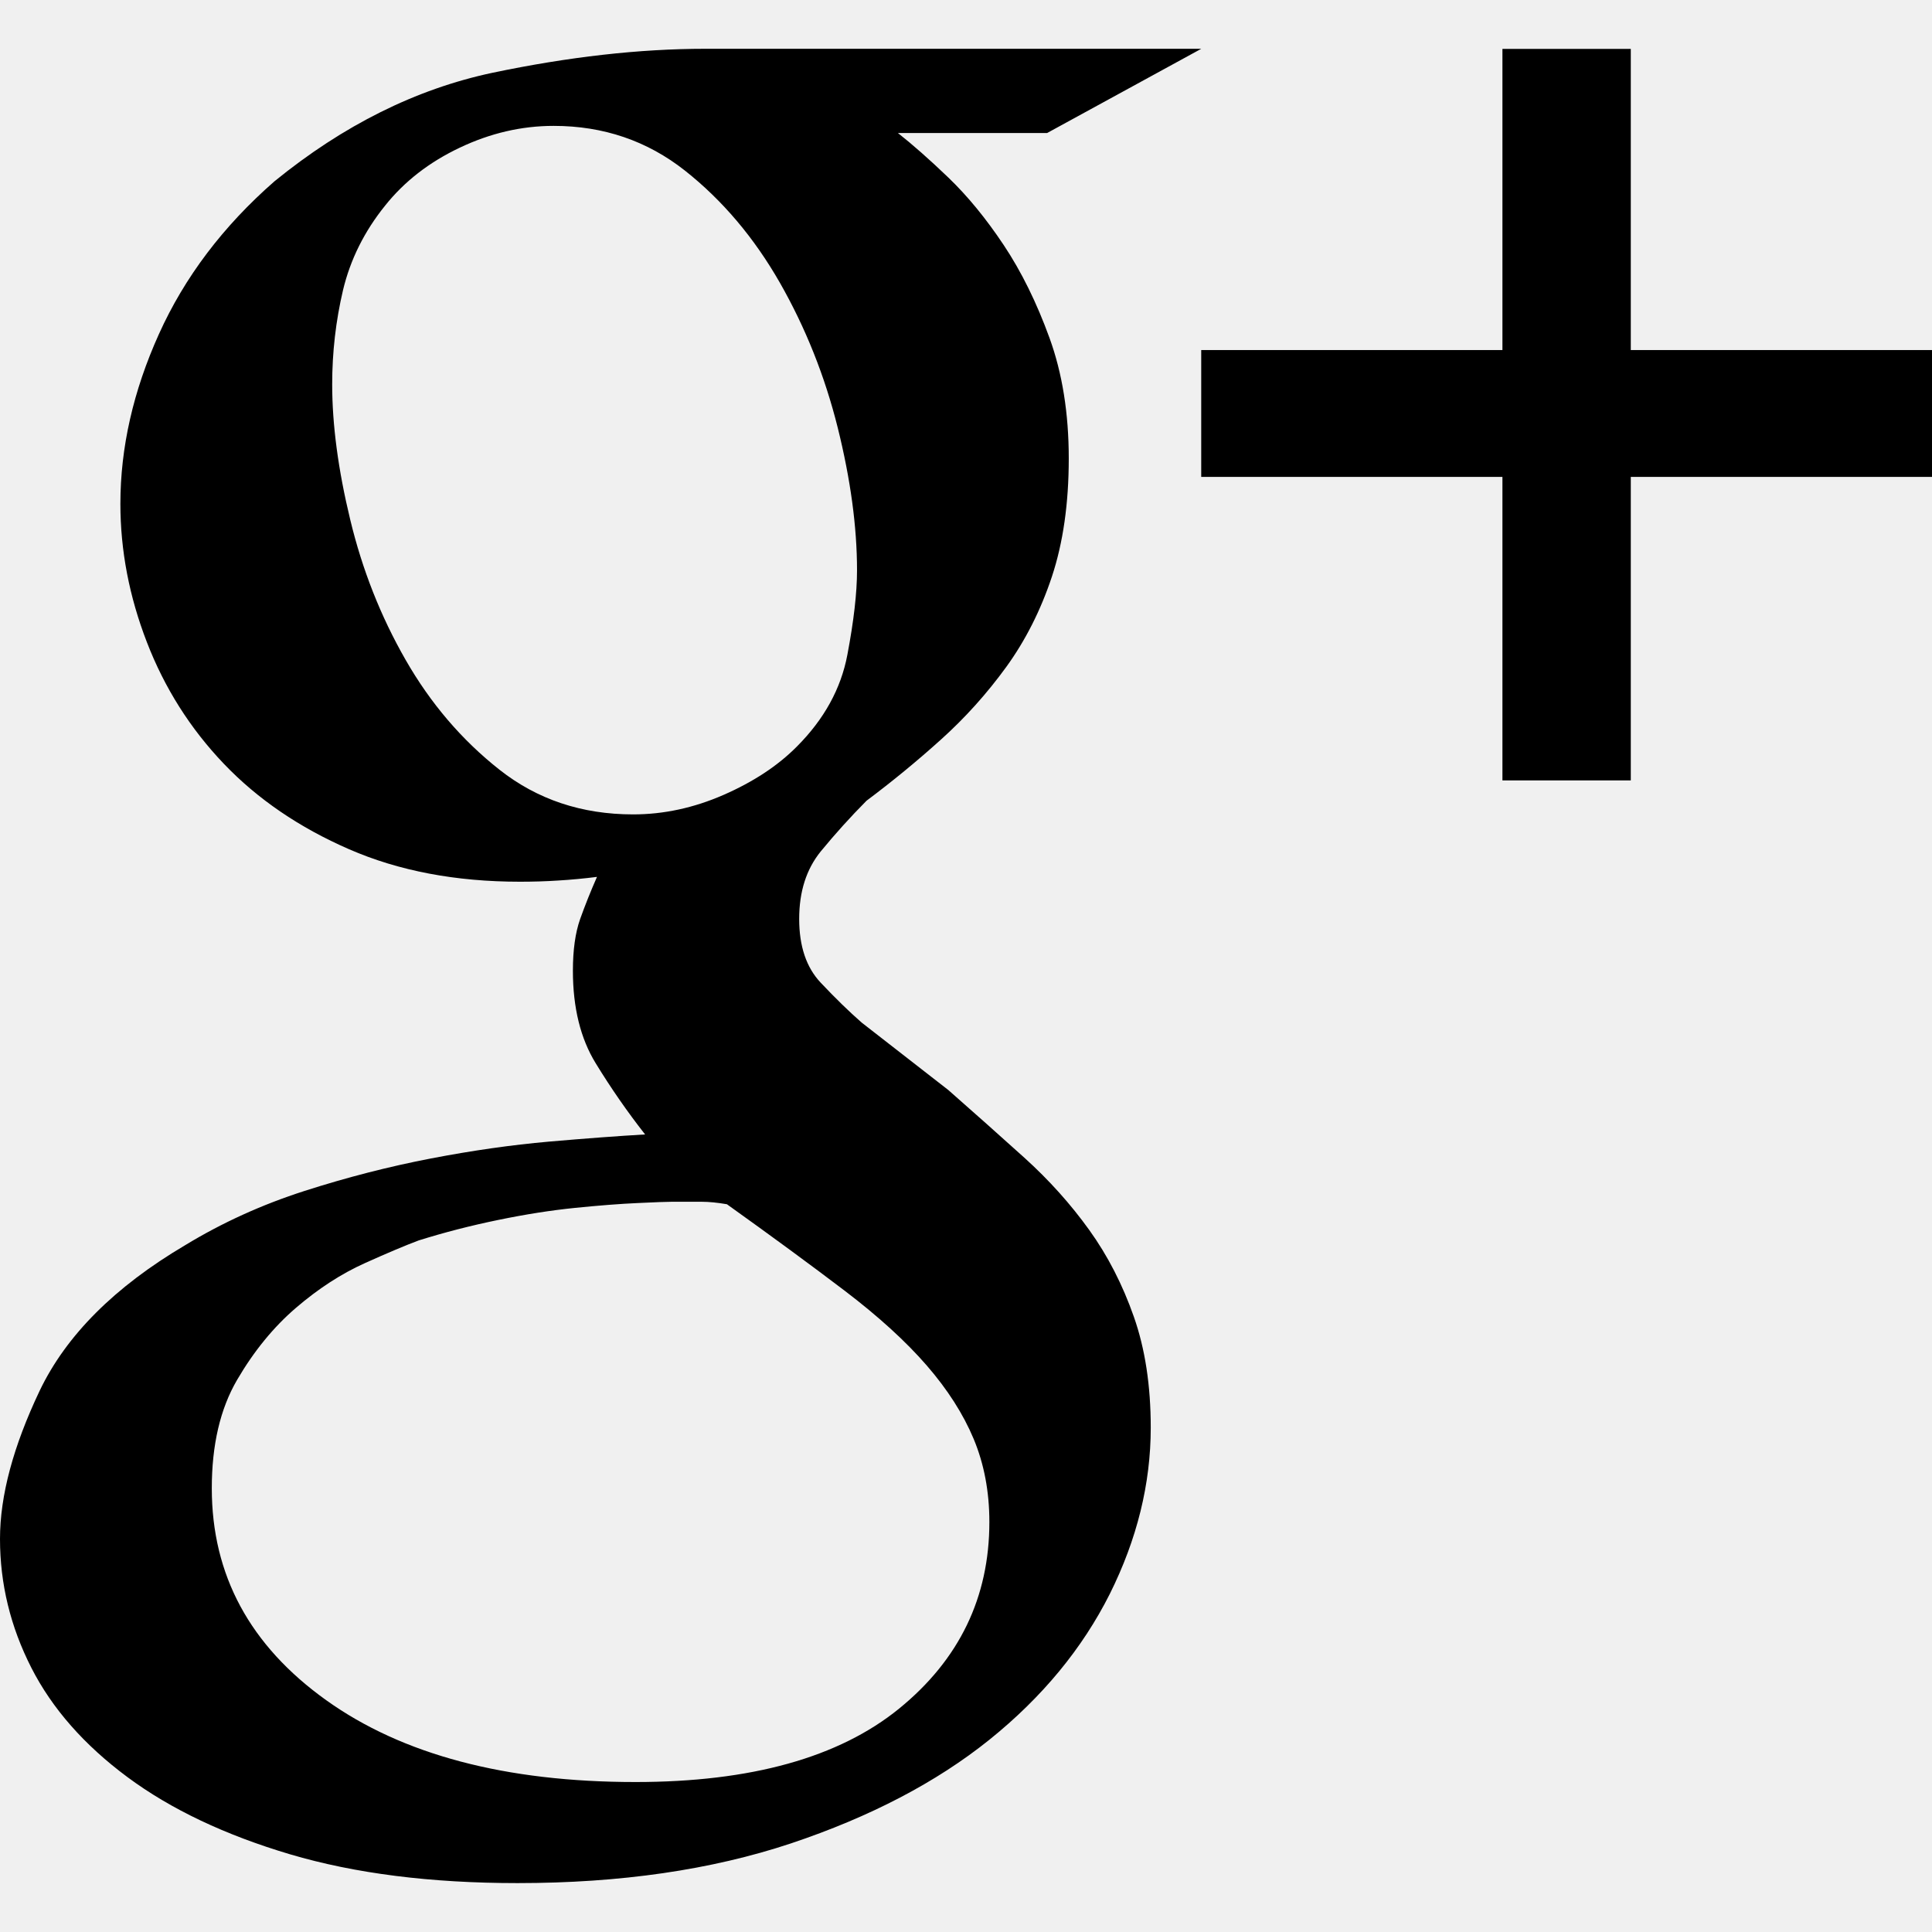
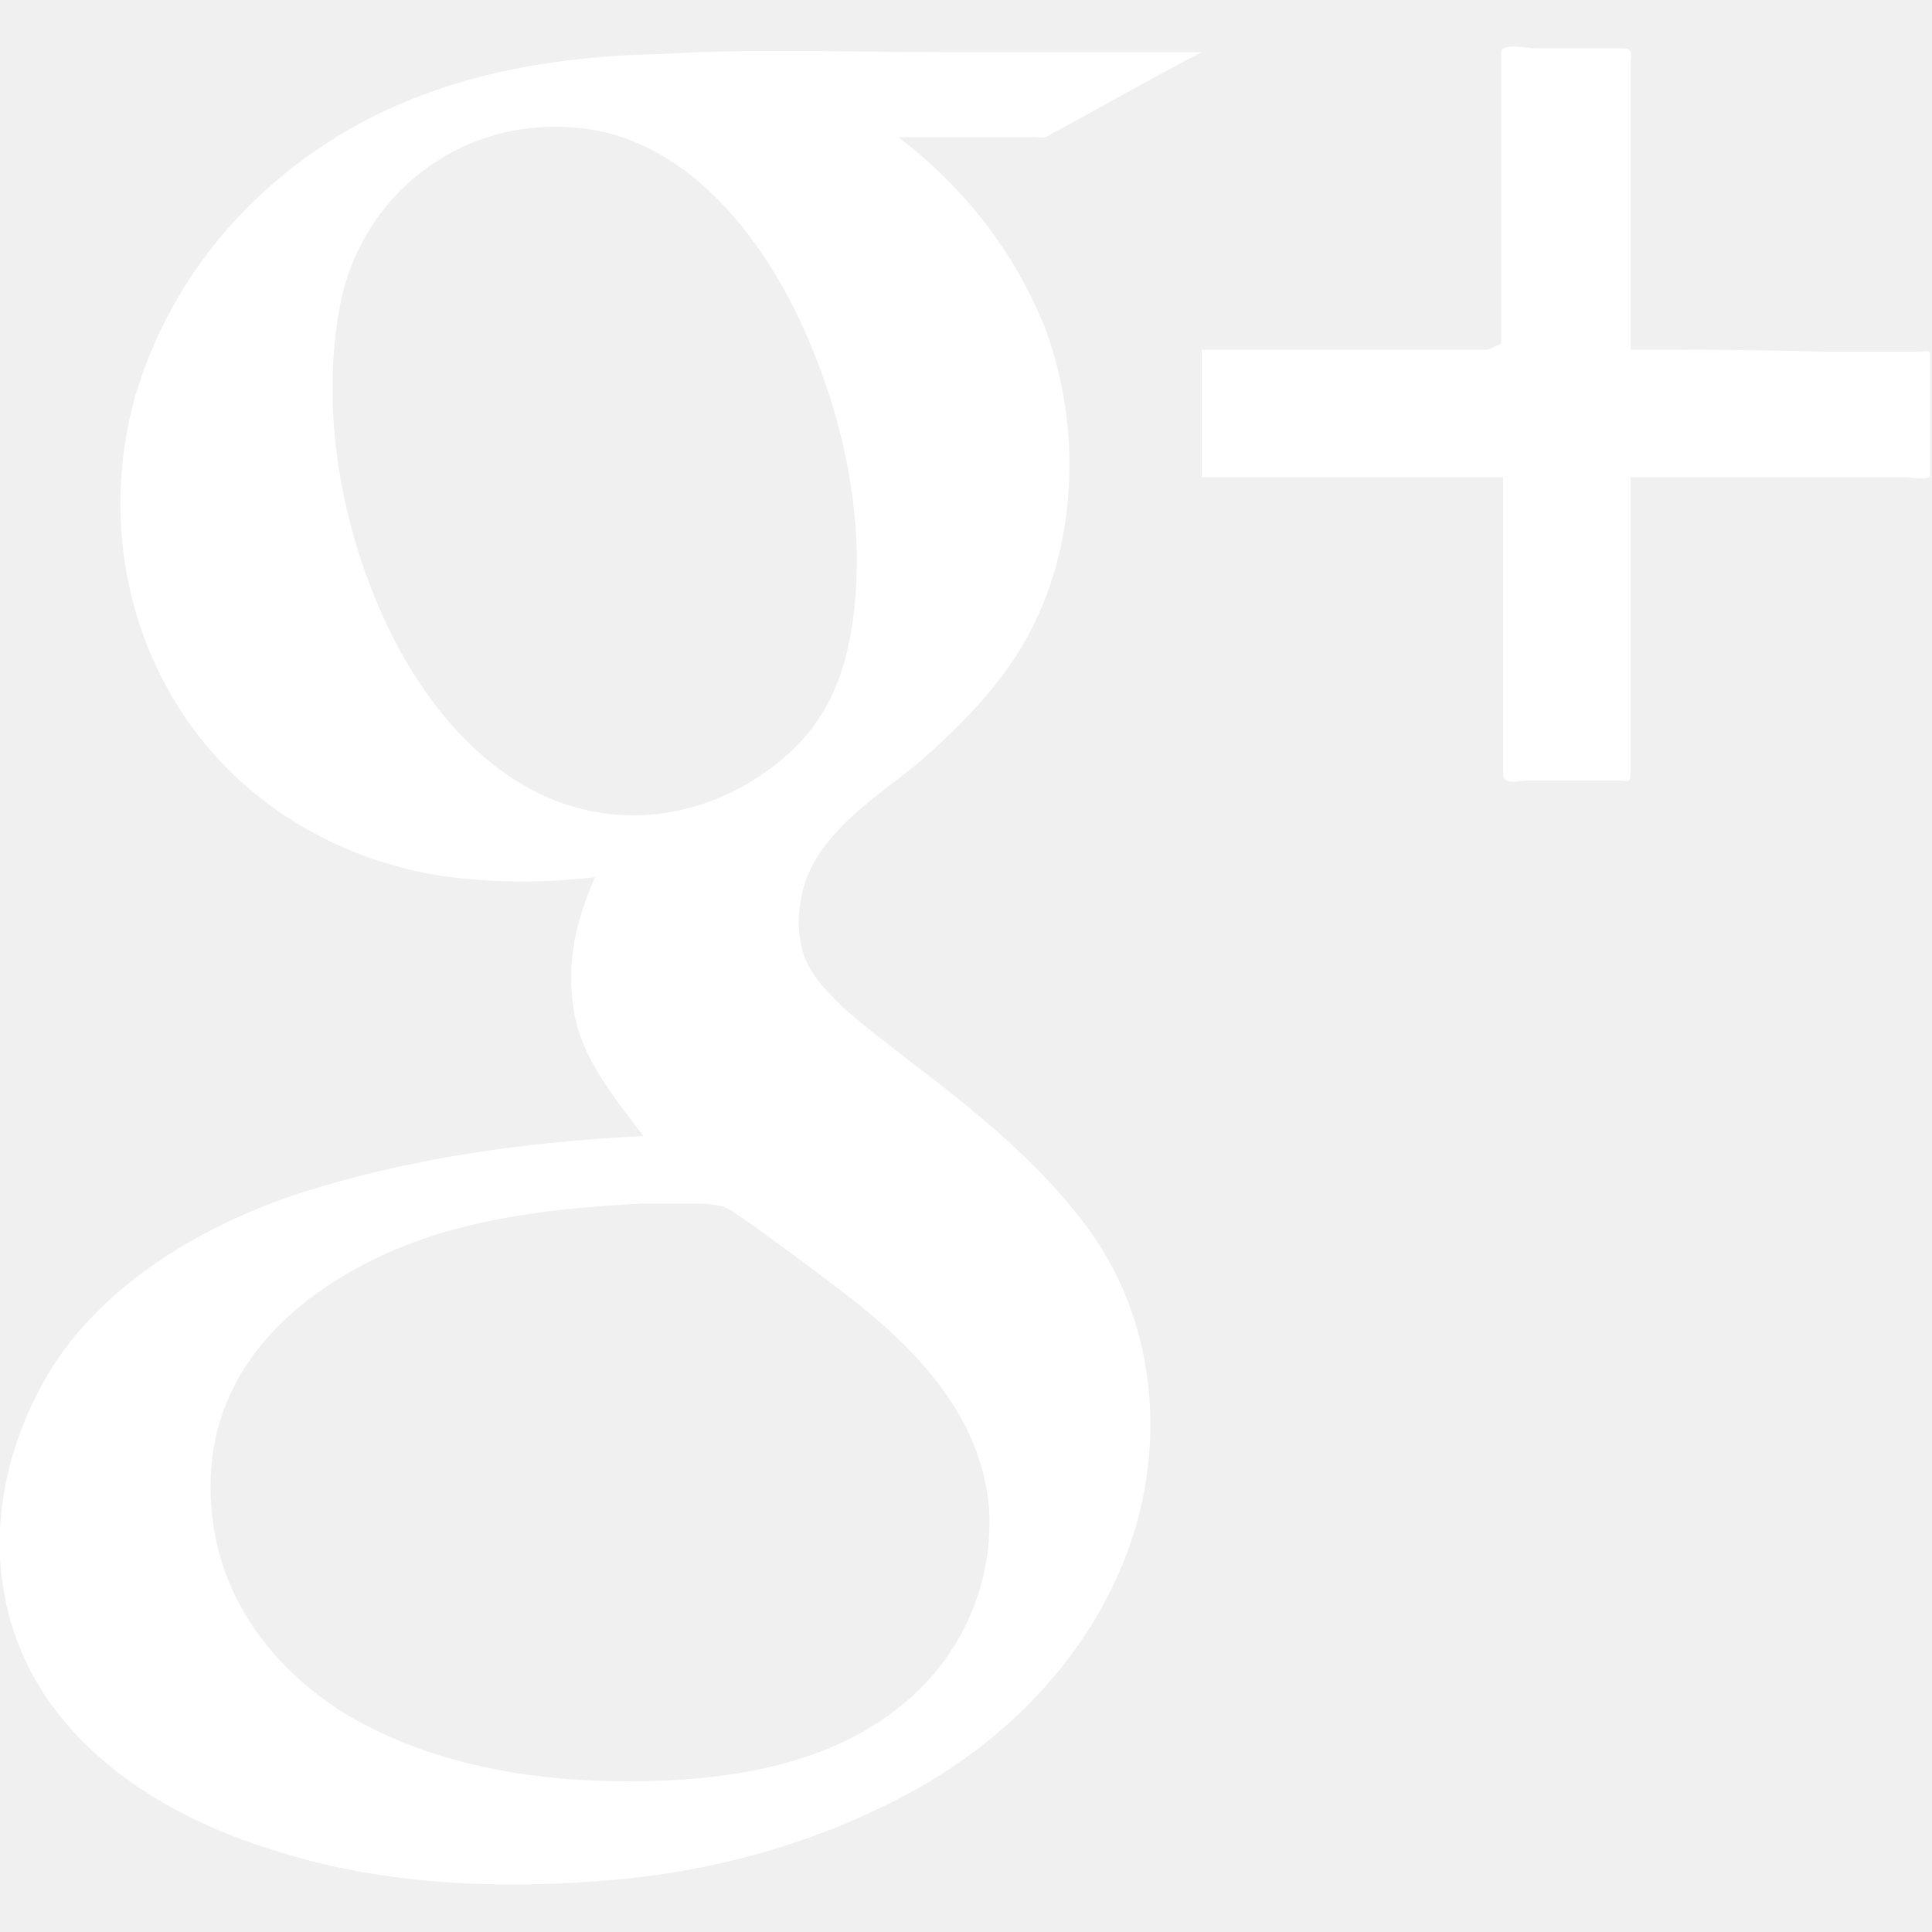
- <svg xmlns="http://www.w3.org/2000/svg" version="1.1" id="Layer_1" x="0px" y="0px" viewBox="0 0 32 32" enable-background="new 0 0 32 32" xml:space="preserve">
-   <polygon points="27.011,5.798 27.011,0.81 24.885,0.81 24.885,5.798 19.896,5.798 19.896,7.899 24.885,7.899 24.885,12.926   27.011,12.926 27.011,7.899 32,7.899 32,5.798 " />
-   <path d="M18.041,20.372c-0.306-0.426-0.665-0.827-1.076-1.198c-0.413-0.372-0.831-0.745-1.257-1.119l-1.435-1.117  c-0.214-0.187-0.439-0.407-0.678-0.66c-0.239-0.252-0.358-0.604-0.358-1.058c0-0.453,0.119-0.825,0.358-1.119  c0.24-0.292,0.492-0.571,0.757-0.838c0.426-0.319,0.838-0.657,1.237-1.017c0.399-0.359,0.757-0.758,1.077-1.198  c0.318-0.439,0.571-0.938,0.757-1.498c0.185-0.559,0.279-1.211,0.279-1.957c0-0.744-0.106-1.41-0.319-1.996  c-0.213-0.586-0.465-1.097-0.757-1.536c-0.293-0.44-0.598-0.812-0.917-1.119c-0.319-0.306-0.598-0.551-0.837-0.739h2.472  l2.553-1.395h-8.214c-1.09,0-2.266,0.133-3.529,0.398C6.891,1.475,5.688,2.073,4.546,3.003C3.695,3.747,3.057,4.591,2.632,5.534  c-0.426,0.944-0.638,1.88-0.638,2.811c0,0.771,0.146,1.535,0.439,2.292c0.292,0.757,0.717,1.43,1.275,2.014s1.249,1.056,2.074,1.415  c0.823,0.359,1.768,0.538,2.831,0.538c0.212,0,0.424-0.006,0.637-0.02c0.213-0.013,0.425-0.033,0.638-0.06  c-0.106,0.24-0.198,0.472-0.279,0.698c-0.08,0.226-0.12,0.512-0.12,0.856c0,0.612,0.126,1.124,0.379,1.535  c0.253,0.413,0.525,0.805,0.817,1.177c-0.452,0.026-0.983,0.066-1.595,0.119c-0.611,0.054-1.262,0.146-1.953,0.279  c-0.692,0.133-1.39,0.312-2.094,0.538c-0.704,0.226-1.362,0.525-1.974,0.897c-1.17,0.691-1.973,1.495-2.412,2.412  C0.22,23.955,0,24.771,0,25.489c0,0.744,0.173,1.455,0.519,2.134c0.345,0.677,0.877,1.281,1.594,1.813  c0.718,0.532,1.615,0.957,2.691,1.277c1.077,0.319,2.334,0.477,3.769,0.477c1.701,0,3.209-0.219,4.526-0.657  c1.315-0.44,2.411-1.013,3.289-1.718c0.877-0.706,1.54-1.512,1.994-2.415c0.451-0.905,0.678-1.824,0.678-2.755  c0-0.692-0.093-1.305-0.28-1.836C18.593,21.276,18.347,20.797,18.041,20.372z M10.486,13.489c-0.85,0-1.588-0.247-2.213-0.74  c-0.625-0.493-1.143-1.1-1.555-1.82c-0.413-0.72-0.718-1.494-0.917-2.321c-0.2-0.827-0.299-1.574-0.299-2.241  c0-0.534,0.06-1.053,0.179-1.56C5.802,4.3,6.034,3.833,6.379,3.405c0.319-0.4,0.731-0.72,1.236-0.959  C8.12,2.206,8.638,2.085,9.17,2.085c0.824,0,1.549,0.247,2.174,0.74c0.624,0.493,1.148,1.114,1.575,1.861  c0.425,0.746,0.744,1.547,0.957,2.4c0.212,0.854,0.319,1.64,0.319,2.36c0,0.374-0.054,0.841-0.16,1.4  c-0.106,0.561-0.385,1.067-0.837,1.52c-0.319,0.321-0.724,0.586-1.216,0.801C11.489,13.382,10.991,13.489,10.486,13.489z   M14.892,28.3c-0.997,0.81-2.452,1.216-4.366,1.216c-2.154,0-3.862-0.453-5.124-1.356c-1.263-0.904-1.894-2.073-1.894-3.509  c0-0.718,0.139-1.315,0.418-1.794c0.279-0.478,0.604-0.876,0.977-1.196c0.372-0.319,0.751-0.564,1.137-0.738  c0.384-0.173,0.684-0.299,0.896-0.378c0.425-0.133,0.863-0.246,1.317-0.339c0.451-0.093,0.877-0.16,1.275-0.2  c0.398-0.04,0.744-0.067,1.037-0.08c0.291-0.014,0.479-0.021,0.558-0.021c0.212,0,0.379,0,0.499,0c0.12,0,0.26,0.014,0.418,0.041  c0.744,0.532,1.395,1.01,1.954,1.435c0.558,0.425,1.01,0.837,1.356,1.236c0.345,0.398,0.604,0.803,0.777,1.216  c0.172,0.413,0.26,0.871,0.26,1.376C16.387,26.459,15.888,27.489,14.892,28.3z" />
+ <svg xmlns="http://www.w3.org/2000/svg" version="1.1" id="Layer_1" x="0px" y="0px" viewBox="0 0 100 100" enable-background="new 0 0 100 100" xml:space="preserve">
+   <path fill="#FFFFFF" d="M84.4,18.1c0-4.9,0-9.8,0-14.7c0-0.6,0.2-0.9-0.5-0.9c-1.5,0-2.9,0-4.4,0c-0.4,0-1.8-0.3-1.8,0.2  c0,0.9,0,1.9,0,2.8c0,3.1,0,6.3,0,9.4c0,1,0,2.9,0,2.9L77,18.1c0,0-9.9,0-14.8,0c0,0,0,5.9,0,6.6c0,0,15.6,0,15.6,0v2.8  c0,0,0,6.3,0,9.4c0,1,0,2.1,0,3.1c0,0.7,0.7,0.4,1.3,0.4c1.5,0,3,0,4.5,0c0.8,0,0.8,0.2,0.8-0.6c0-2.7,0-5.5,0-8.2  c0-2.3,0-6.9,0-6.9s5,0,5.3,0c3,0,6,0,8.9,0c0.2,0,1.3,0.2,1.3-0.1c0-1.3,0-2.6,0-3.9c0-0.8,0-1.6,0-2.4c0-0.2-0.3-0.1-0.5-0.1  c-1.7,0-3.5,0-5.2,0C91,18.1,87.7,18.1,84.4,18.1z" />
+   <path fill="#FFFFFF" d="M56.4,63.7c-2.6-3.6-6.2-6.4-9.6-9c-1-0.8-2.1-1.6-3.1-2.5c-0.8-0.8-1.7-1.6-2.1-2.8  c-0.4-1.2-0.3-2.6,0.1-3.8c0.9-2.6,3.7-4.4,5.7-6c2.2-1.9,4.3-4,5.7-6.5c2.7-4.8,2.9-11,1-16.1c-1.6-4-4.2-7.3-7.6-9.9  c1.4,0,2.8,0,4.3,0c0.9,0,1.8,0,2.7,0c0.3,0,0.6,0.1,0.8-0.1c2.6-1.4,5.2-2.9,7.9-4.3c-4.5,0-9,0-13.5,0c-4.8,0-9.7-0.2-14.5,0.1  C28.3,2.9,22.4,4,17.4,7.1c-5,3.1-8.7,7.7-10.4,13.4c-1.6,5.7-0.7,11.9,2.7,16.8c3.1,4.5,8.2,7.4,13.6,8.1c2.5,0.3,5,0.3,7.5,0  c-1,2.3-1.5,4.4-1.1,6.9c0.4,2.5,2.1,4.5,3.6,6.5c-6,0.3-11.9,1.1-17.6,2.9c-5,1.6-10.4,4.7-13.2,9.4c-2.9,4.9-3.5,10.8-0.7,15.8  c2.7,4.7,7.7,7.5,12.8,9c5.5,1.7,11.5,1.9,17.2,1.4c5.6-0.5,11.1-2.1,16-4.9c4.8-2.8,8.7-7,10.6-12.2C60.4,74.7,59.8,68.4,56.4,63.7  C55.4,62.3,57.3,65,56.4,63.7z M32.8,42.2c-5.7,0-9.8-4.2-12.3-8.9c-2.7-5.2-4-11.7-2.9-17.5c1.1-5.7,6.2-9.7,12.1-9.2  C35.3,7,39.3,12,41.5,16.8c2.2,4.8,3.4,10.4,2.6,15.6c-0.4,2.7-1.4,5-3.5,6.8C38.4,41.1,35.6,42.2,32.8,42.2z M46.5,88.4  c-3.9,3.1-9.2,3.8-14,3.8c-5.1,0-10.4-0.9-14.8-3.6c-4.2-2.7-6.9-6.8-6.8-11.9c0.1-5.9,4.4-9.8,9.5-12c4-1.7,8.6-2.2,12.9-2.4  c0.8,0,1.6,0,2.4,0c0.5,0,1,0,1.5,0.1c0.6,0.1,1.1,0.6,1.6,0.9c1.8,1.3,3.7,2.7,5.5,4.1c3.4,2.7,6.6,6.2,6.9,10.8  C51.4,82.1,49.7,85.9,46.5,88.4C43.4,91,49.6,85.9,46.5,88.4z" />
</svg>
